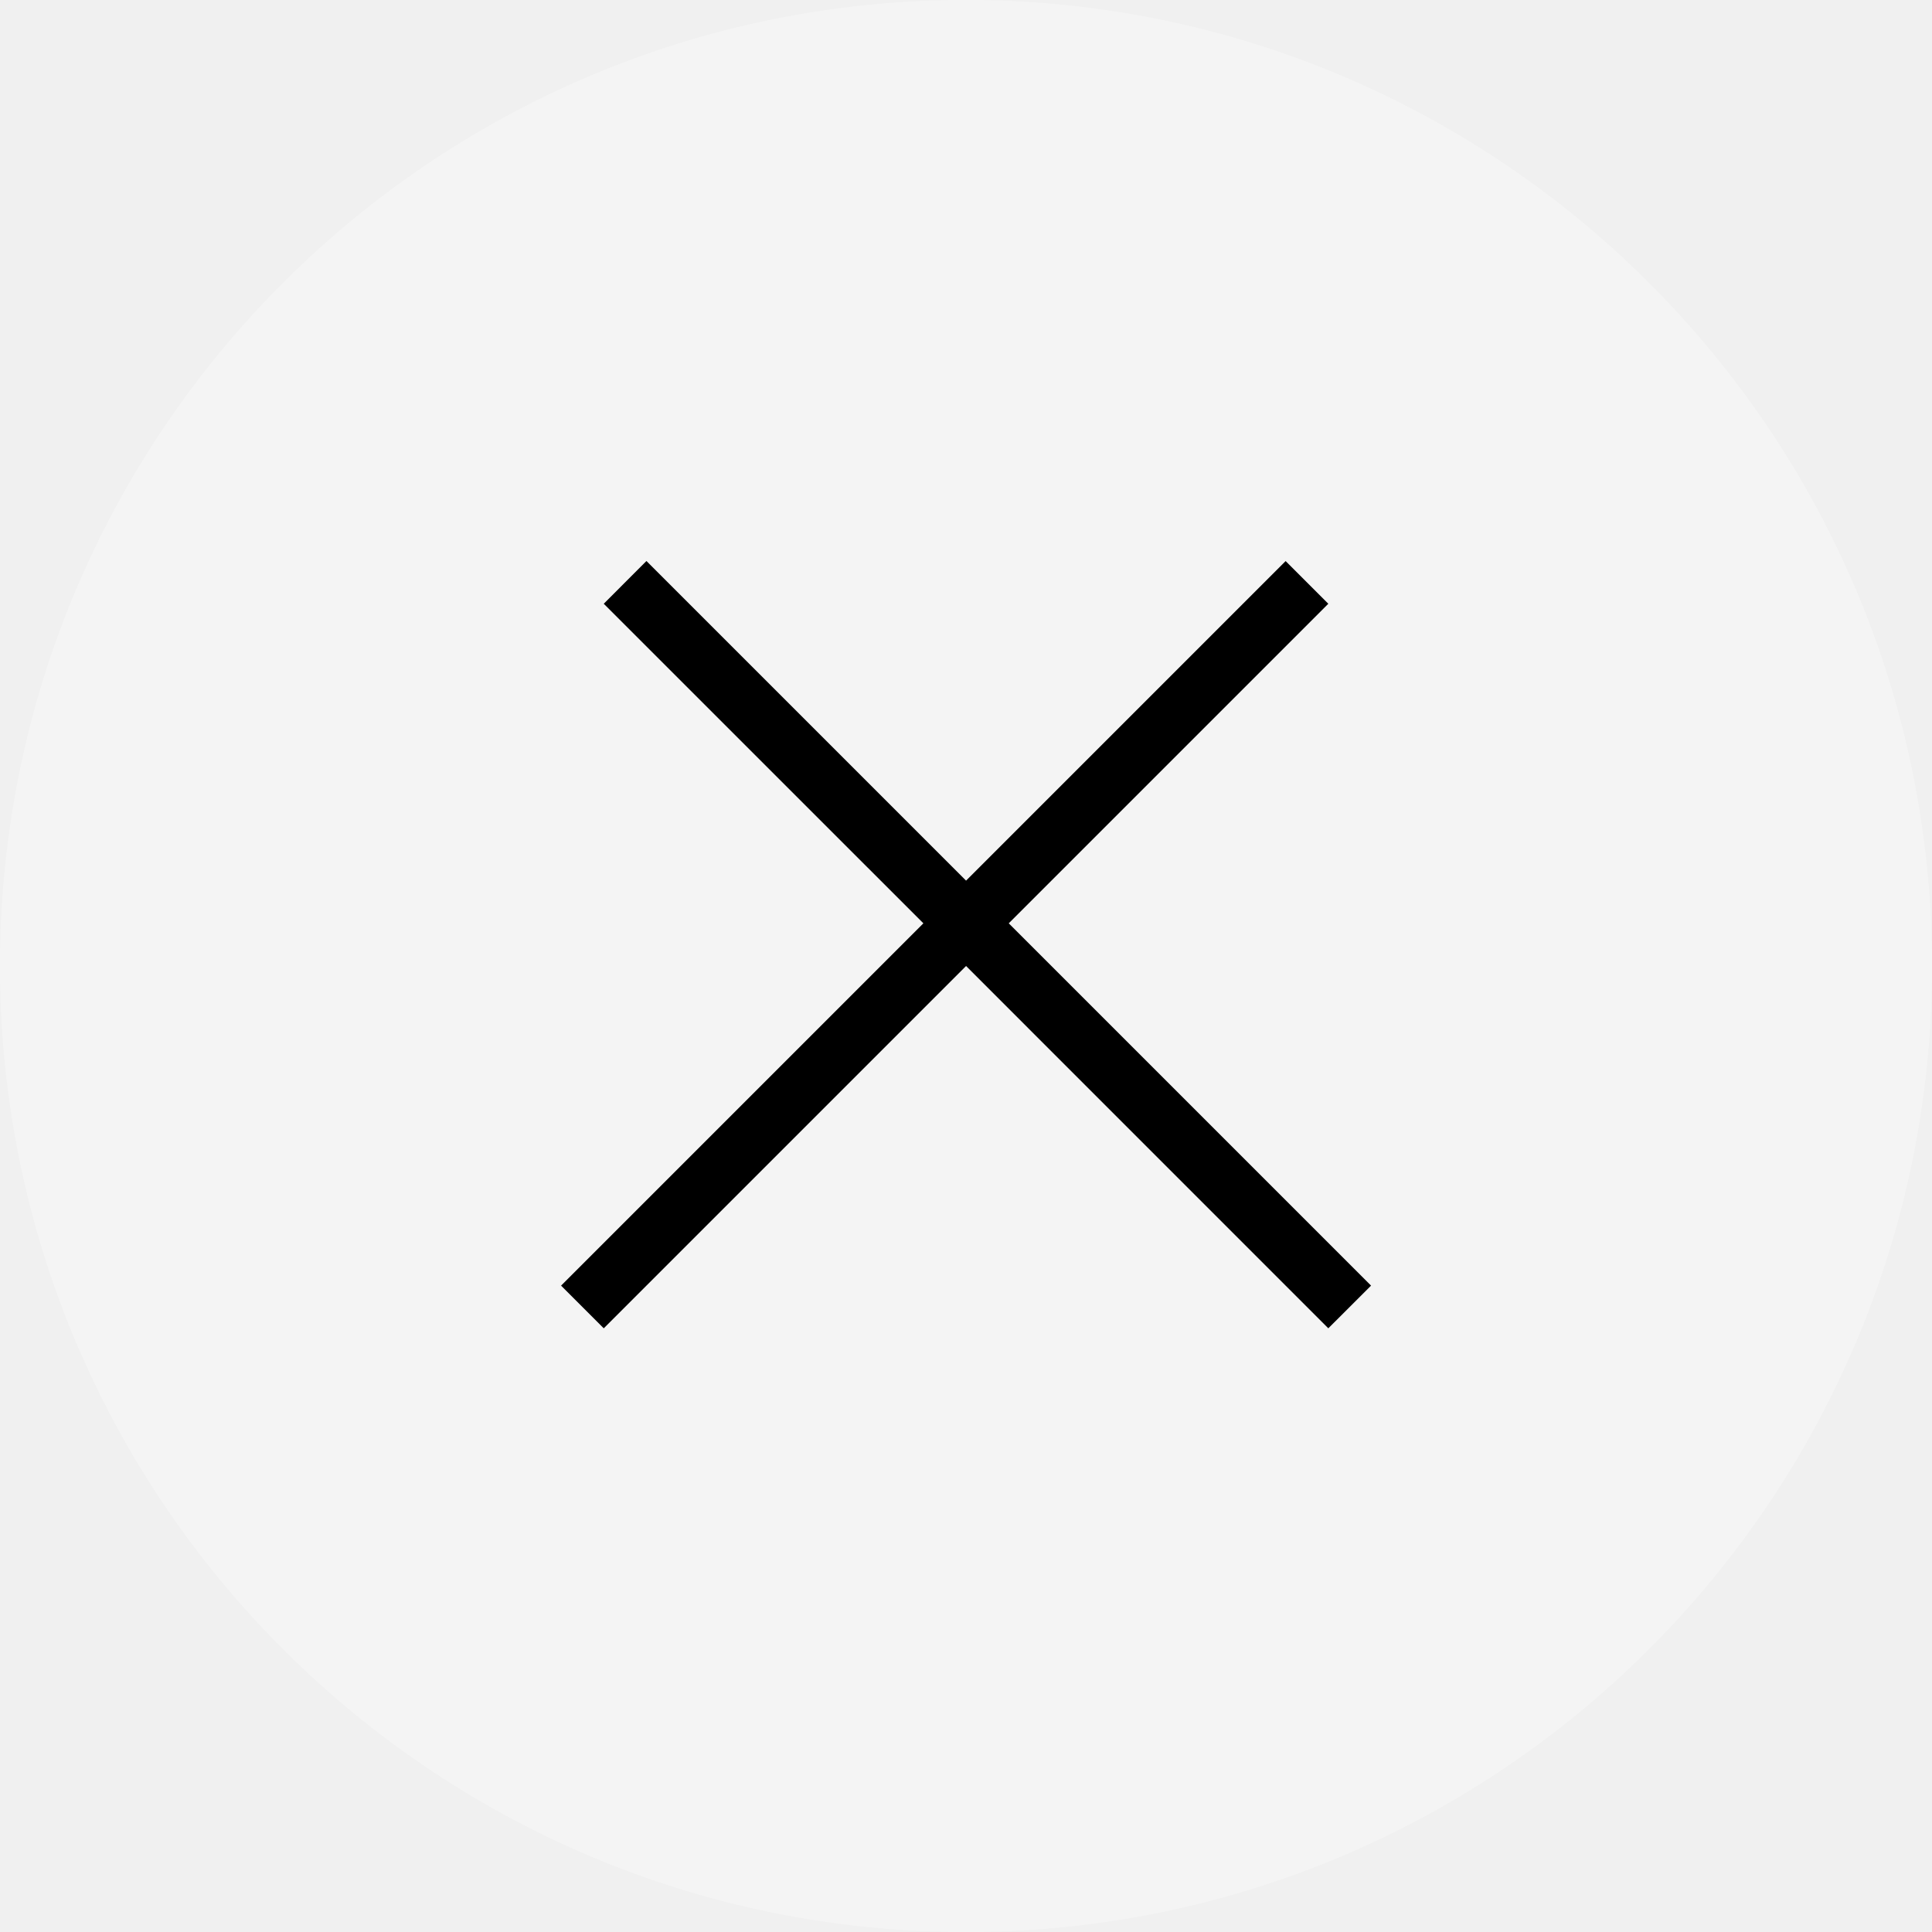
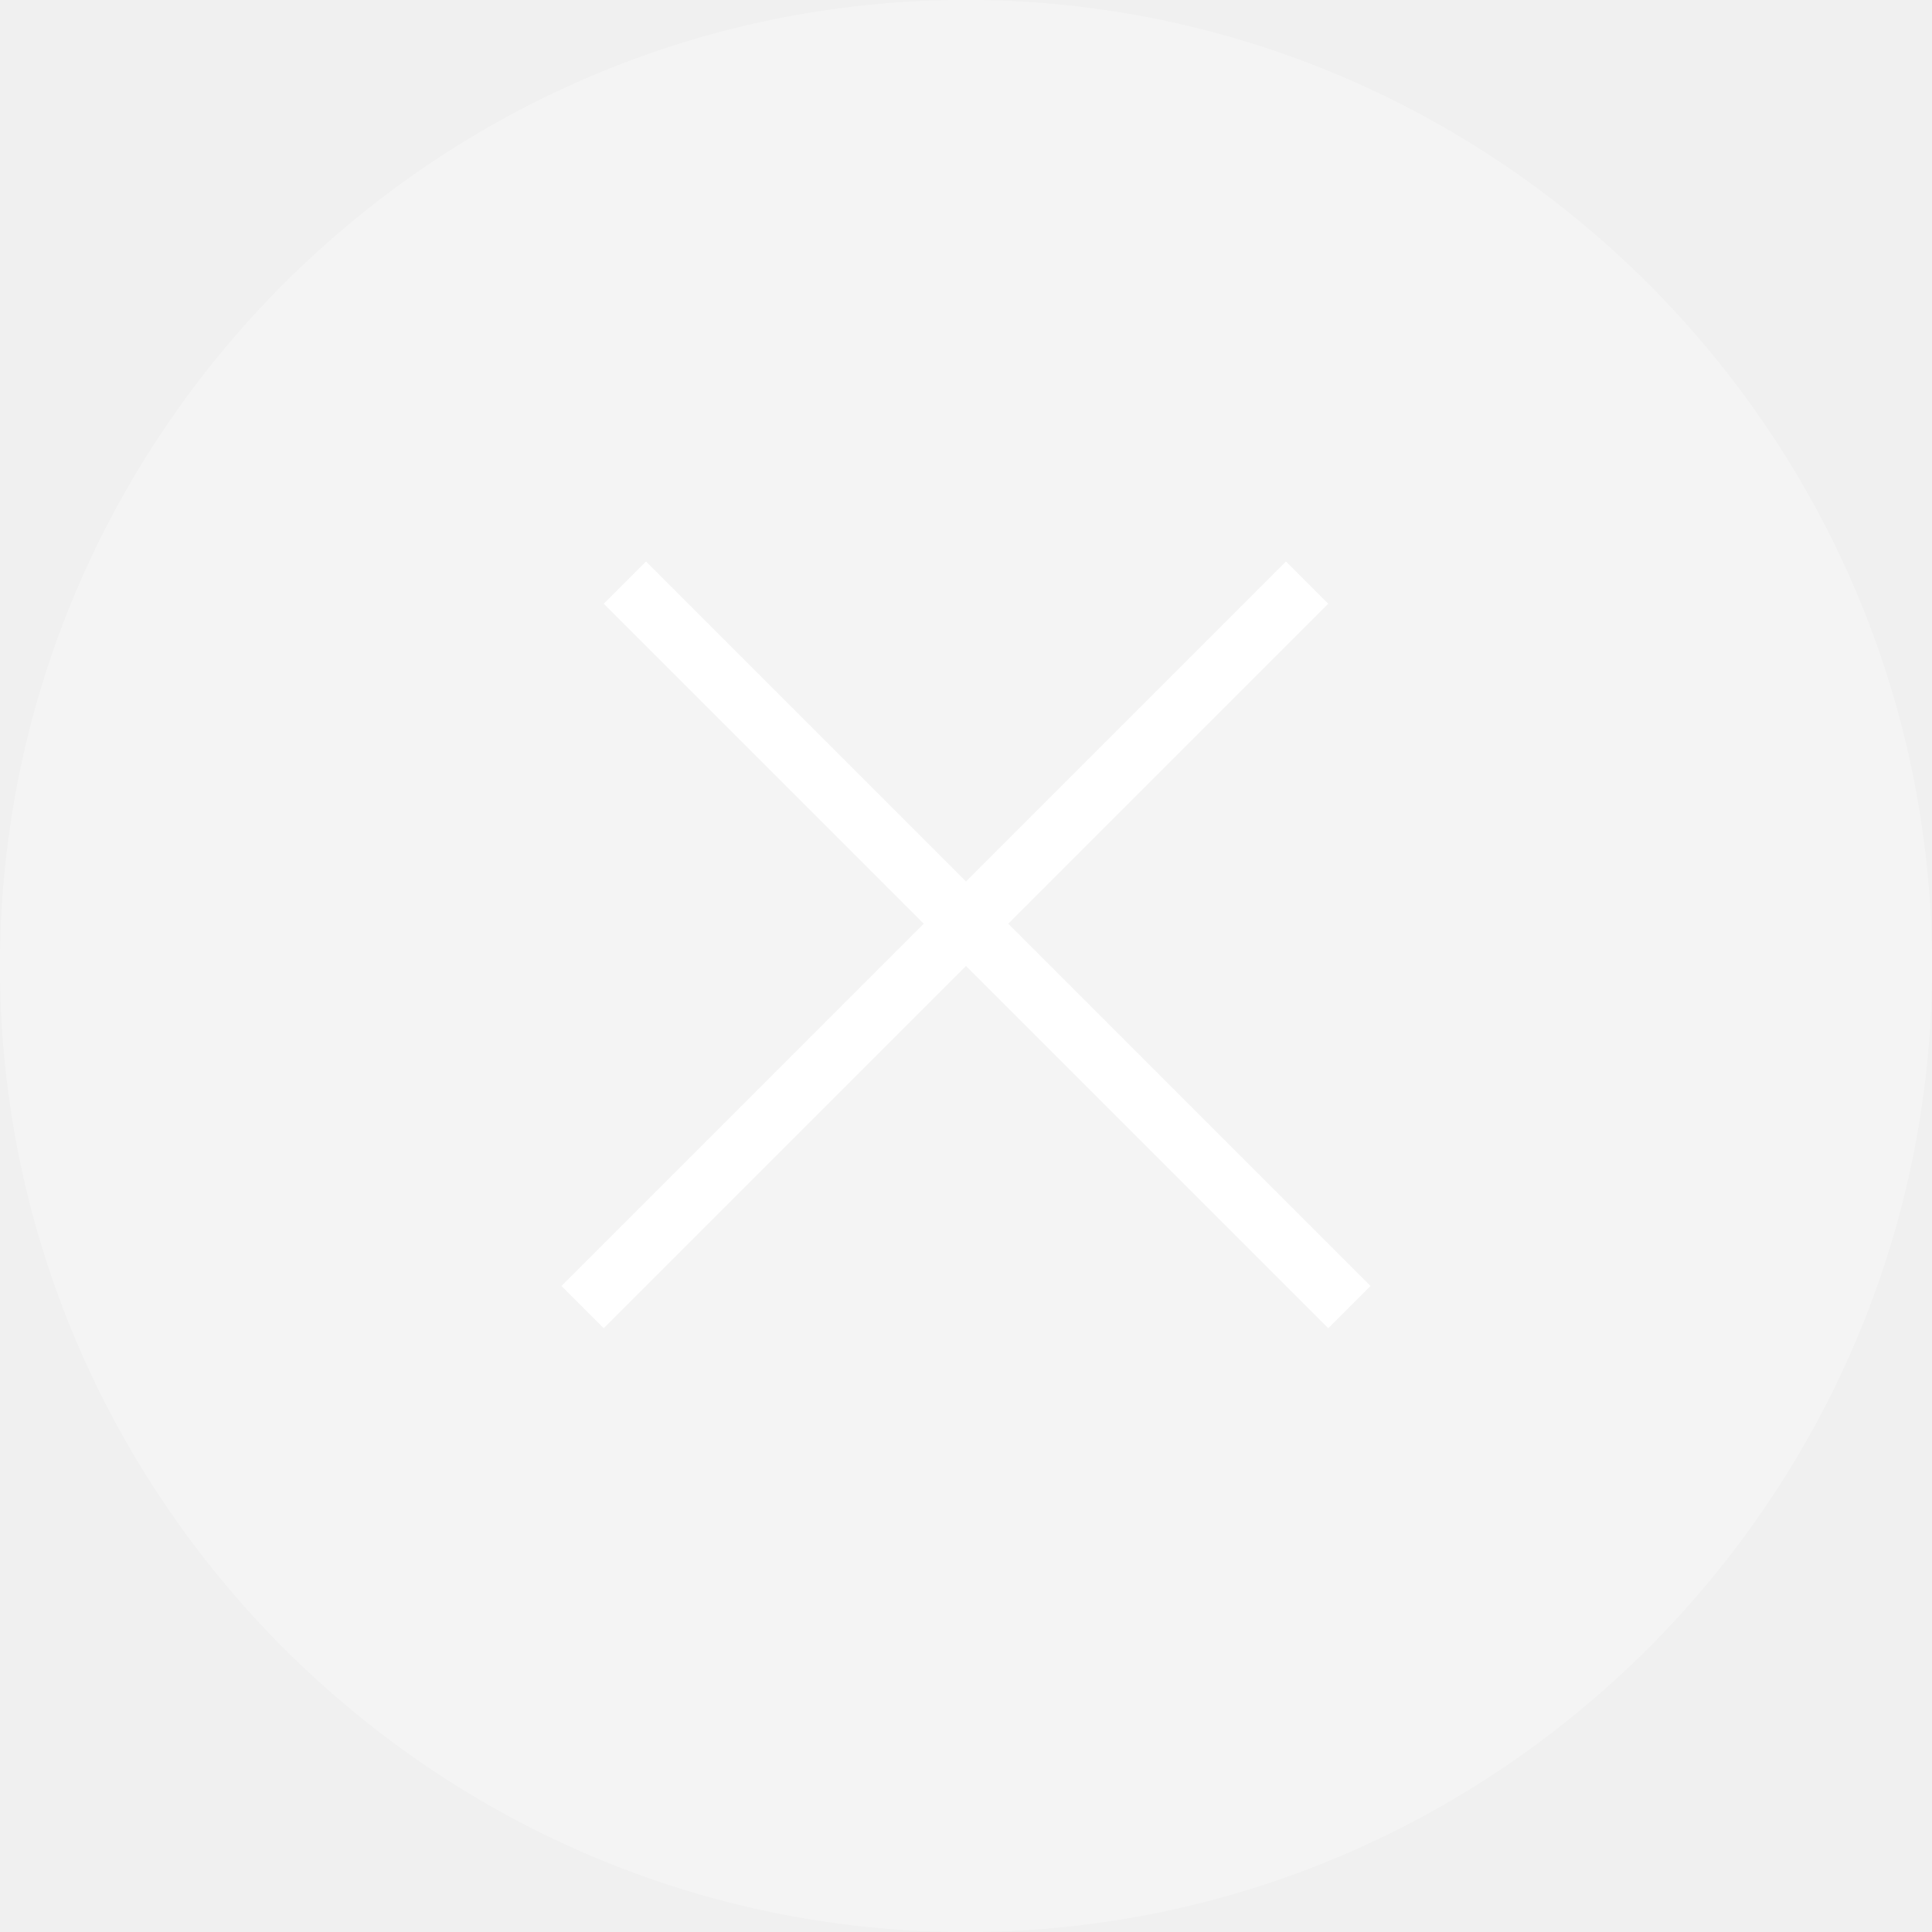
- <svg xmlns="http://www.w3.org/2000/svg" width="32" height="32" viewBox="0 0 32 32" fill="none">
-   <g filter="url(#filter0_b_2359_13750)">
-     <rect width="32" height="32" rx="16" fill="white" fill-opacity="0.3" />
-     <path fill-rule="evenodd" clip-rule="evenodd" d="M16.001 16L22.001 22.001L22.709 21.294L16.708 15.293L22.001 10L21.294 9.293L16.001 14.586L10.707 9.292L10 10L15.294 15.293L9.293 21.294L10 22.001L16.001 16Z" fill="black" />
+ <svg xmlns="http://www.w3.org/2000/svg" version="1.1" id="Layer_1" x="0px" y="0px" viewBox="0 0 32 32" style="enable-background:new 0 0 32 32;" xml:space="preserve">
+   <style type="text/css">
+ 	.st0{fill:#FFFFFF;fill-opacity:0.3;}
+ 	.st1{fill-rule:evenodd;clip-rule:evenodd;fill:#FFFFFF;}
+ </style>
+   <g>
+     <path class="st0" d="M16,0L16,0c8.8,0,16,7.2,16,16l0,0c0,8.8-7.2,16-16,16l0,0C7.2,32,0,24.8,0,16l0,0C0,7.2,7.2,0,16,0z" />
+     <path class="st1" d="M16,16l6,6l0.7-0.7l-6-6L22,10l-0.7-0.7L16,14.6l-5.3-5.3L10,10l5.3,5.3l-6,6L10,22L16,16z" />
  </g>
-   <defs>
-     <filter id="filter0_b_2359_13750" x="-80" y="-80" width="192" height="192" filterUnits="userSpaceOnUse" color-interpolation-filters="sRGB">
-       <feFlood flood-opacity="0" result="BackgroundImageFix" />
-       <feGaussianBlur in="BackgroundImageFix" stdDeviation="40" />
-       <feComposite in2="SourceAlpha" operator="in" result="effect1_backgroundBlur_2359_13750" />
-       <feBlend mode="normal" in="SourceGraphic" in2="effect1_backgroundBlur_2359_13750" result="shape" />
-     </filter>
-   </defs>
</svg>
